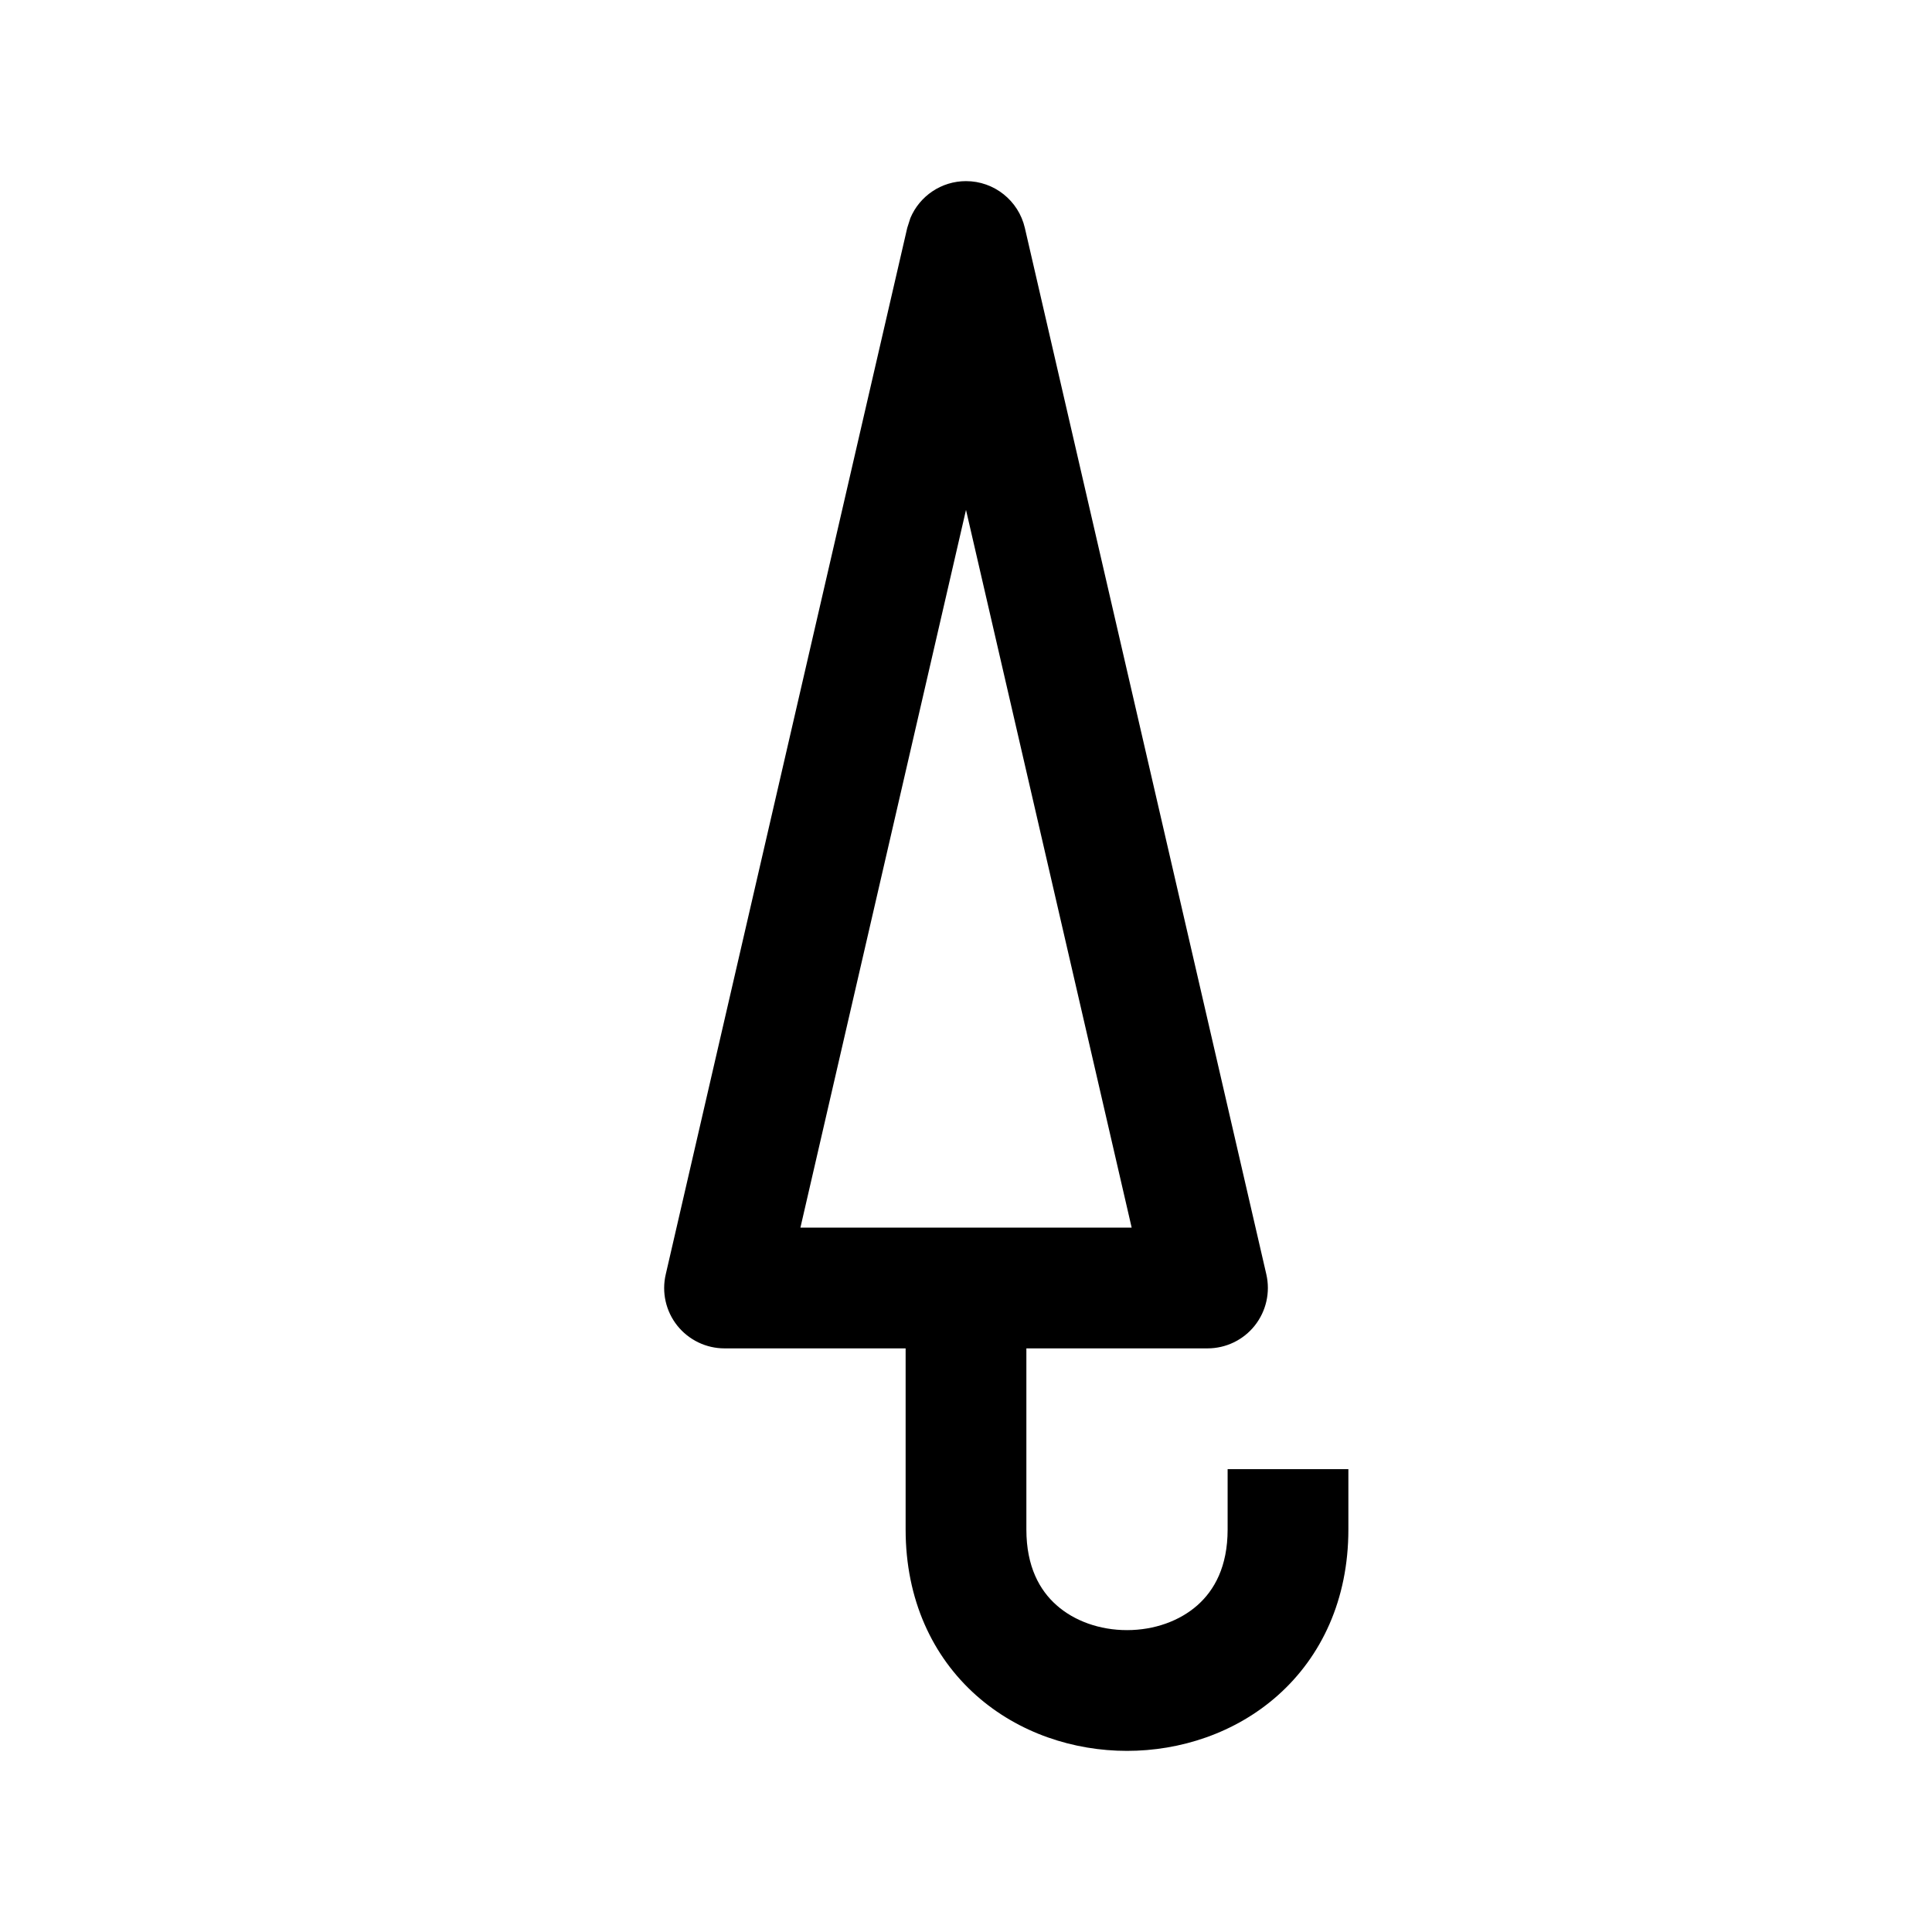
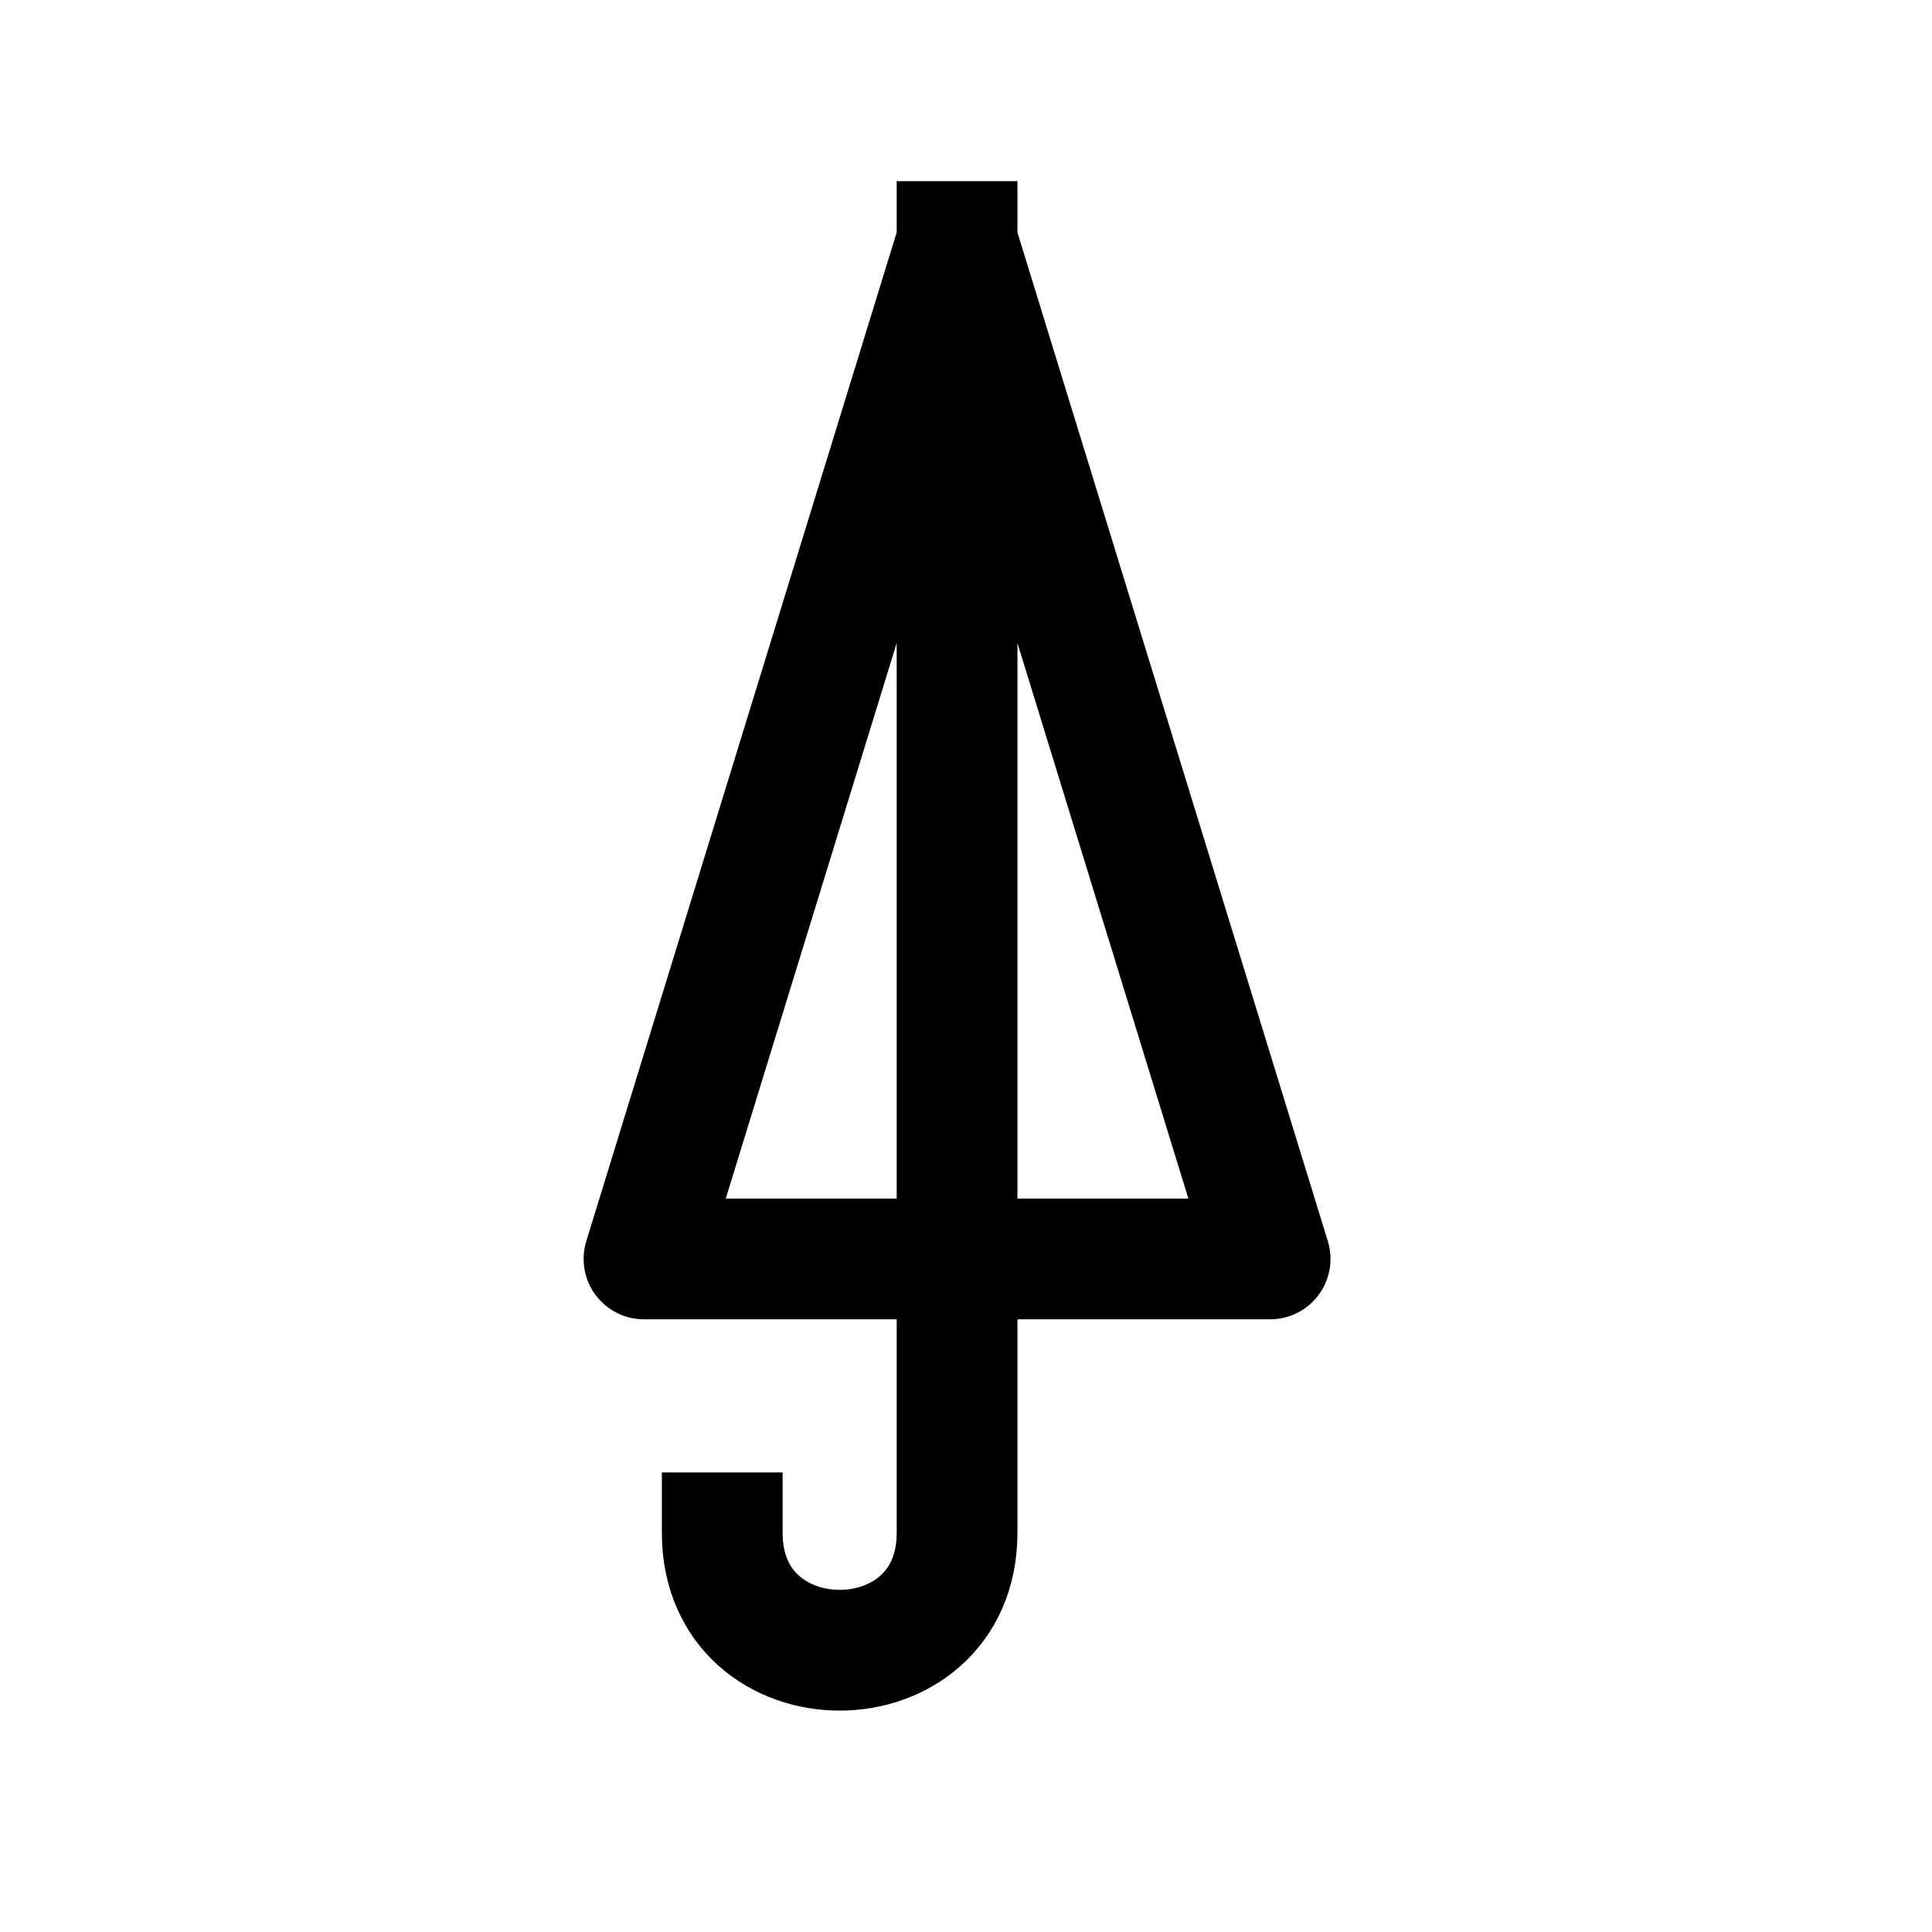
<svg xmlns="http://www.w3.org/2000/svg" width="24" height="24" viewBox="0 0 24 24" fill="none">
-   <path d="M11.25 19V16.75H9C8.772 16.75 8.556 16.646 8.413 16.467C8.271 16.288 8.218 16.054 8.27 15.831L11.27 2.831L11.309 2.709C11.424 2.435 11.694 2.25 12 2.25C12.349 2.25 12.652 2.491 12.731 2.831L15.731 15.831C15.782 16.054 15.729 16.288 15.587 16.467C15.445 16.646 15.229 16.75 15 16.75H12.75V19C12.75 19.463 12.916 19.755 13.123 19.939C13.344 20.136 13.66 20.25 14 20.25C14.34 20.25 14.656 20.136 14.877 19.939C15.084 19.755 15.25 19.463 15.25 19V18.25H16.75V19C16.75 19.87 16.416 20.578 15.873 21.061C15.344 21.531 14.66 21.75 14 21.75C13.34 21.75 12.656 21.531 12.127 21.061C11.584 20.578 11.25 19.87 11.25 19ZM9.943 15.25H14.058L12 6.334L9.943 15.25Z" fill="black" />
+   <path d="M11.889 15.639H15.778L11.889 3L8 15.639H11.889ZM11.889 3V15.639M11.889 15.639V19.041C11.889 20.986 8.972 20.986 8.972 19.041" stroke="black" stroke-width="1.5" stroke-linecap="square" stroke-linejoin="round" />
</svg>
